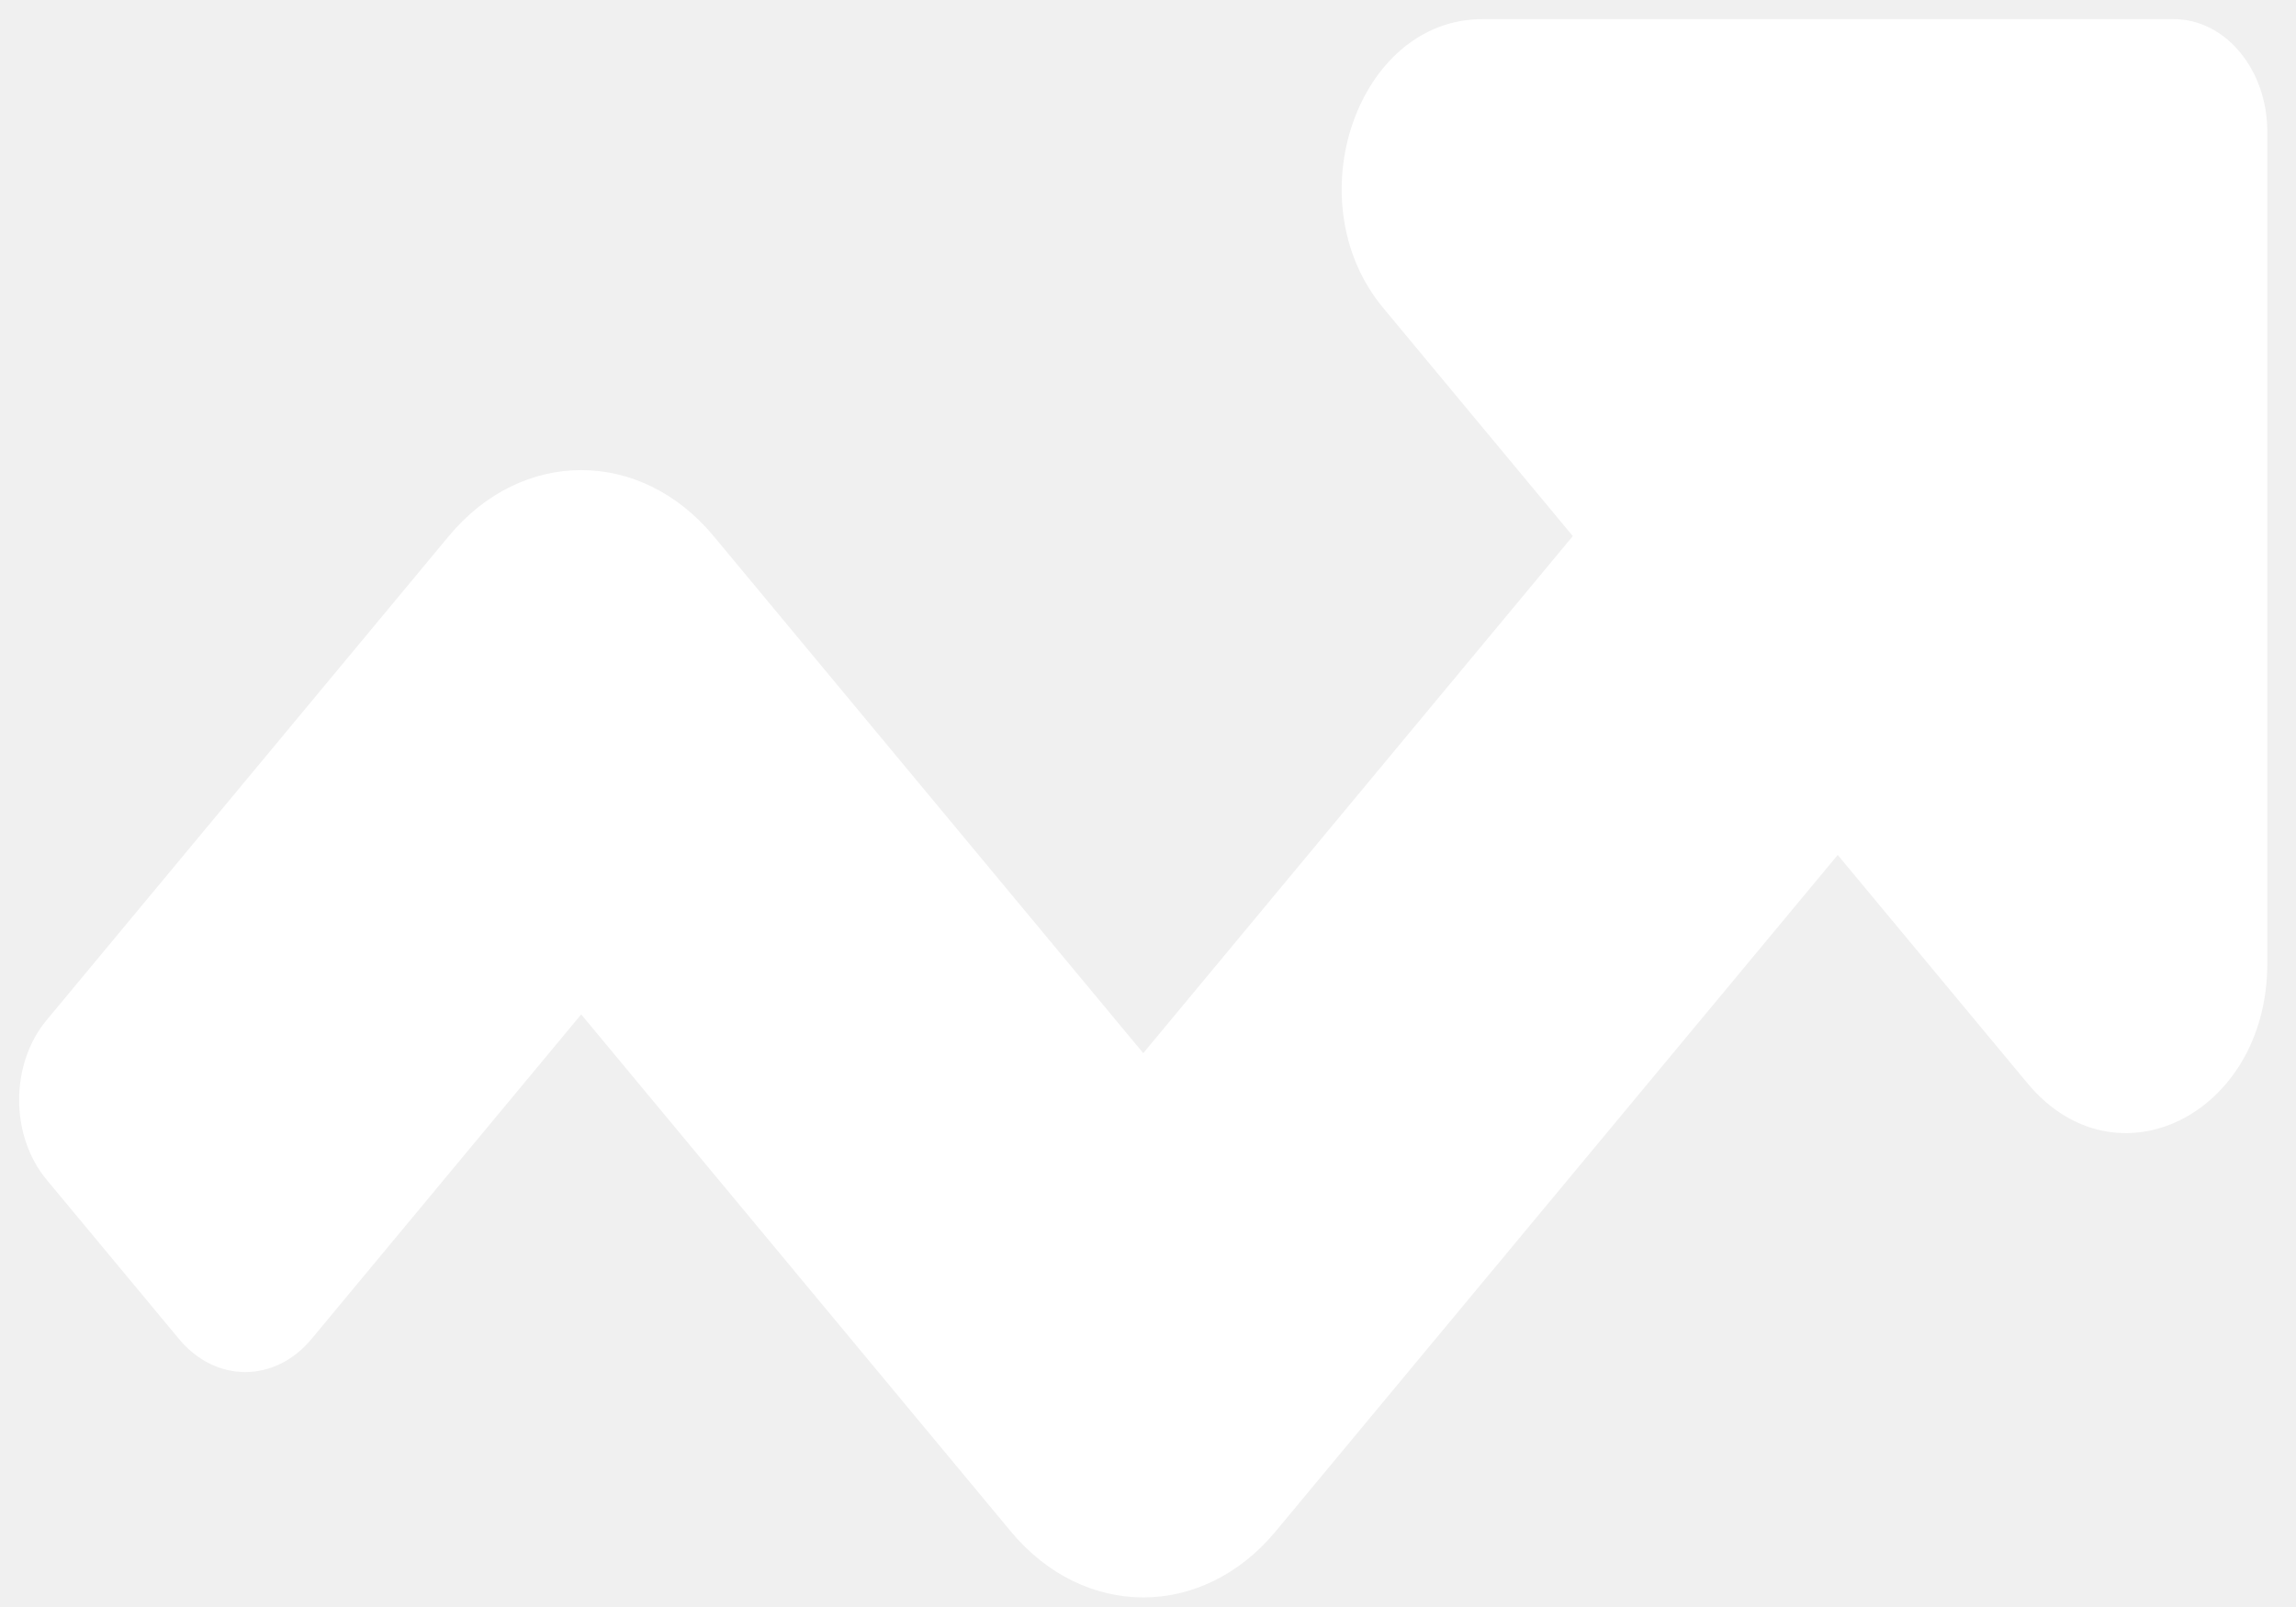
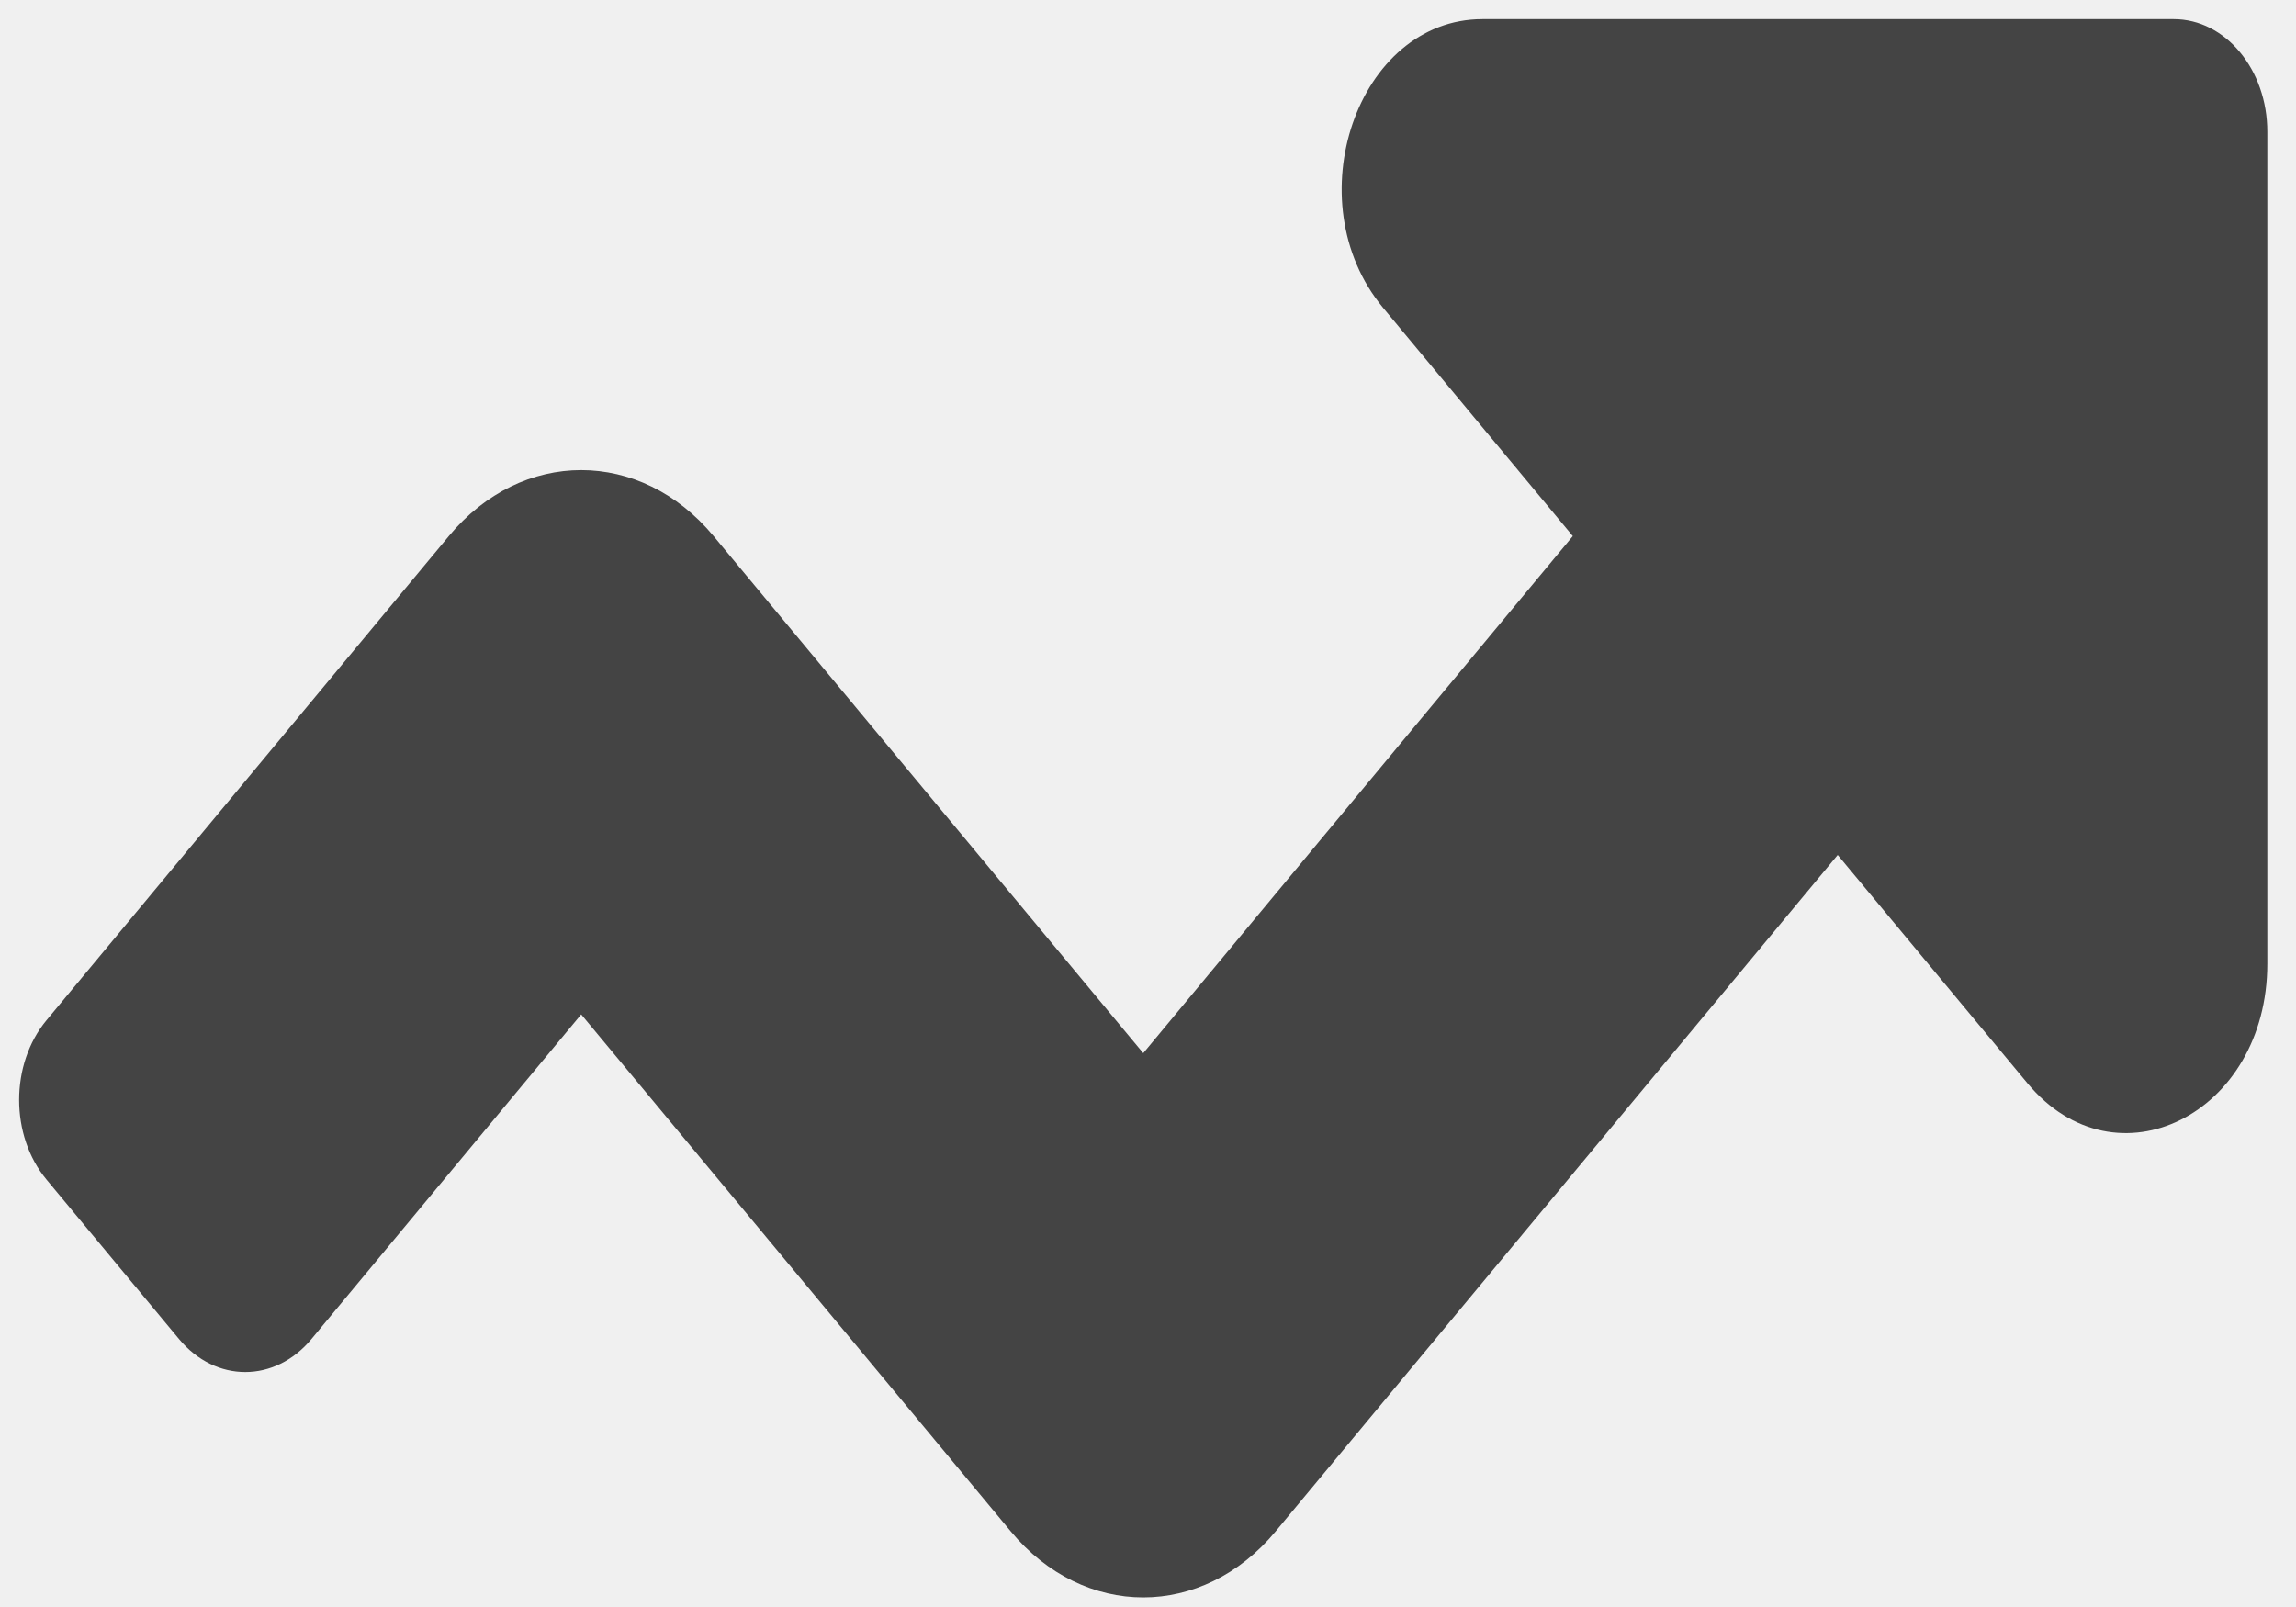
<svg xmlns="http://www.w3.org/2000/svg" width="60" height="42" viewBox="0 0 60 42" fill="none">
-   <path d="M56.803 0.5H38.74C35.469 0.5 33.831 5.26 36.144 8.045L41.101 14.011L29.876 27.525L18.65 14.013C16.738 11.711 13.638 11.711 11.727 14.013L1.217 26.663C0.261 27.814 0.261 29.68 1.217 30.831L4.678 34.996C5.634 36.147 7.184 36.147 8.14 34.996L15.188 26.512L26.413 40.023C28.326 42.325 31.425 42.325 33.336 40.023L48.024 22.345L52.982 28.311C55.295 31.096 59.25 29.123 59.25 25.186V3.446C59.252 1.819 58.156 0.5 56.803 0.5Z" fill="white" />
+   <path d="M56.803 0.5H38.74C35.469 0.5 33.831 5.26 36.144 8.045L41.101 14.011L29.876 27.525L18.65 14.013C16.738 11.711 13.638 11.711 11.727 14.013L1.217 26.663C0.261 27.814 0.261 29.68 1.217 30.831L4.678 34.996C5.634 36.147 7.184 36.147 8.14 34.996L15.188 26.512L26.413 40.023C28.326 42.325 31.425 42.325 33.336 40.023L48.024 22.345L52.982 28.311C55.295 31.096 59.25 29.123 59.25 25.186V3.446C59.252 1.819 58.156 0.5 56.803 0.5Z" fill="#444444" />
</svg>
